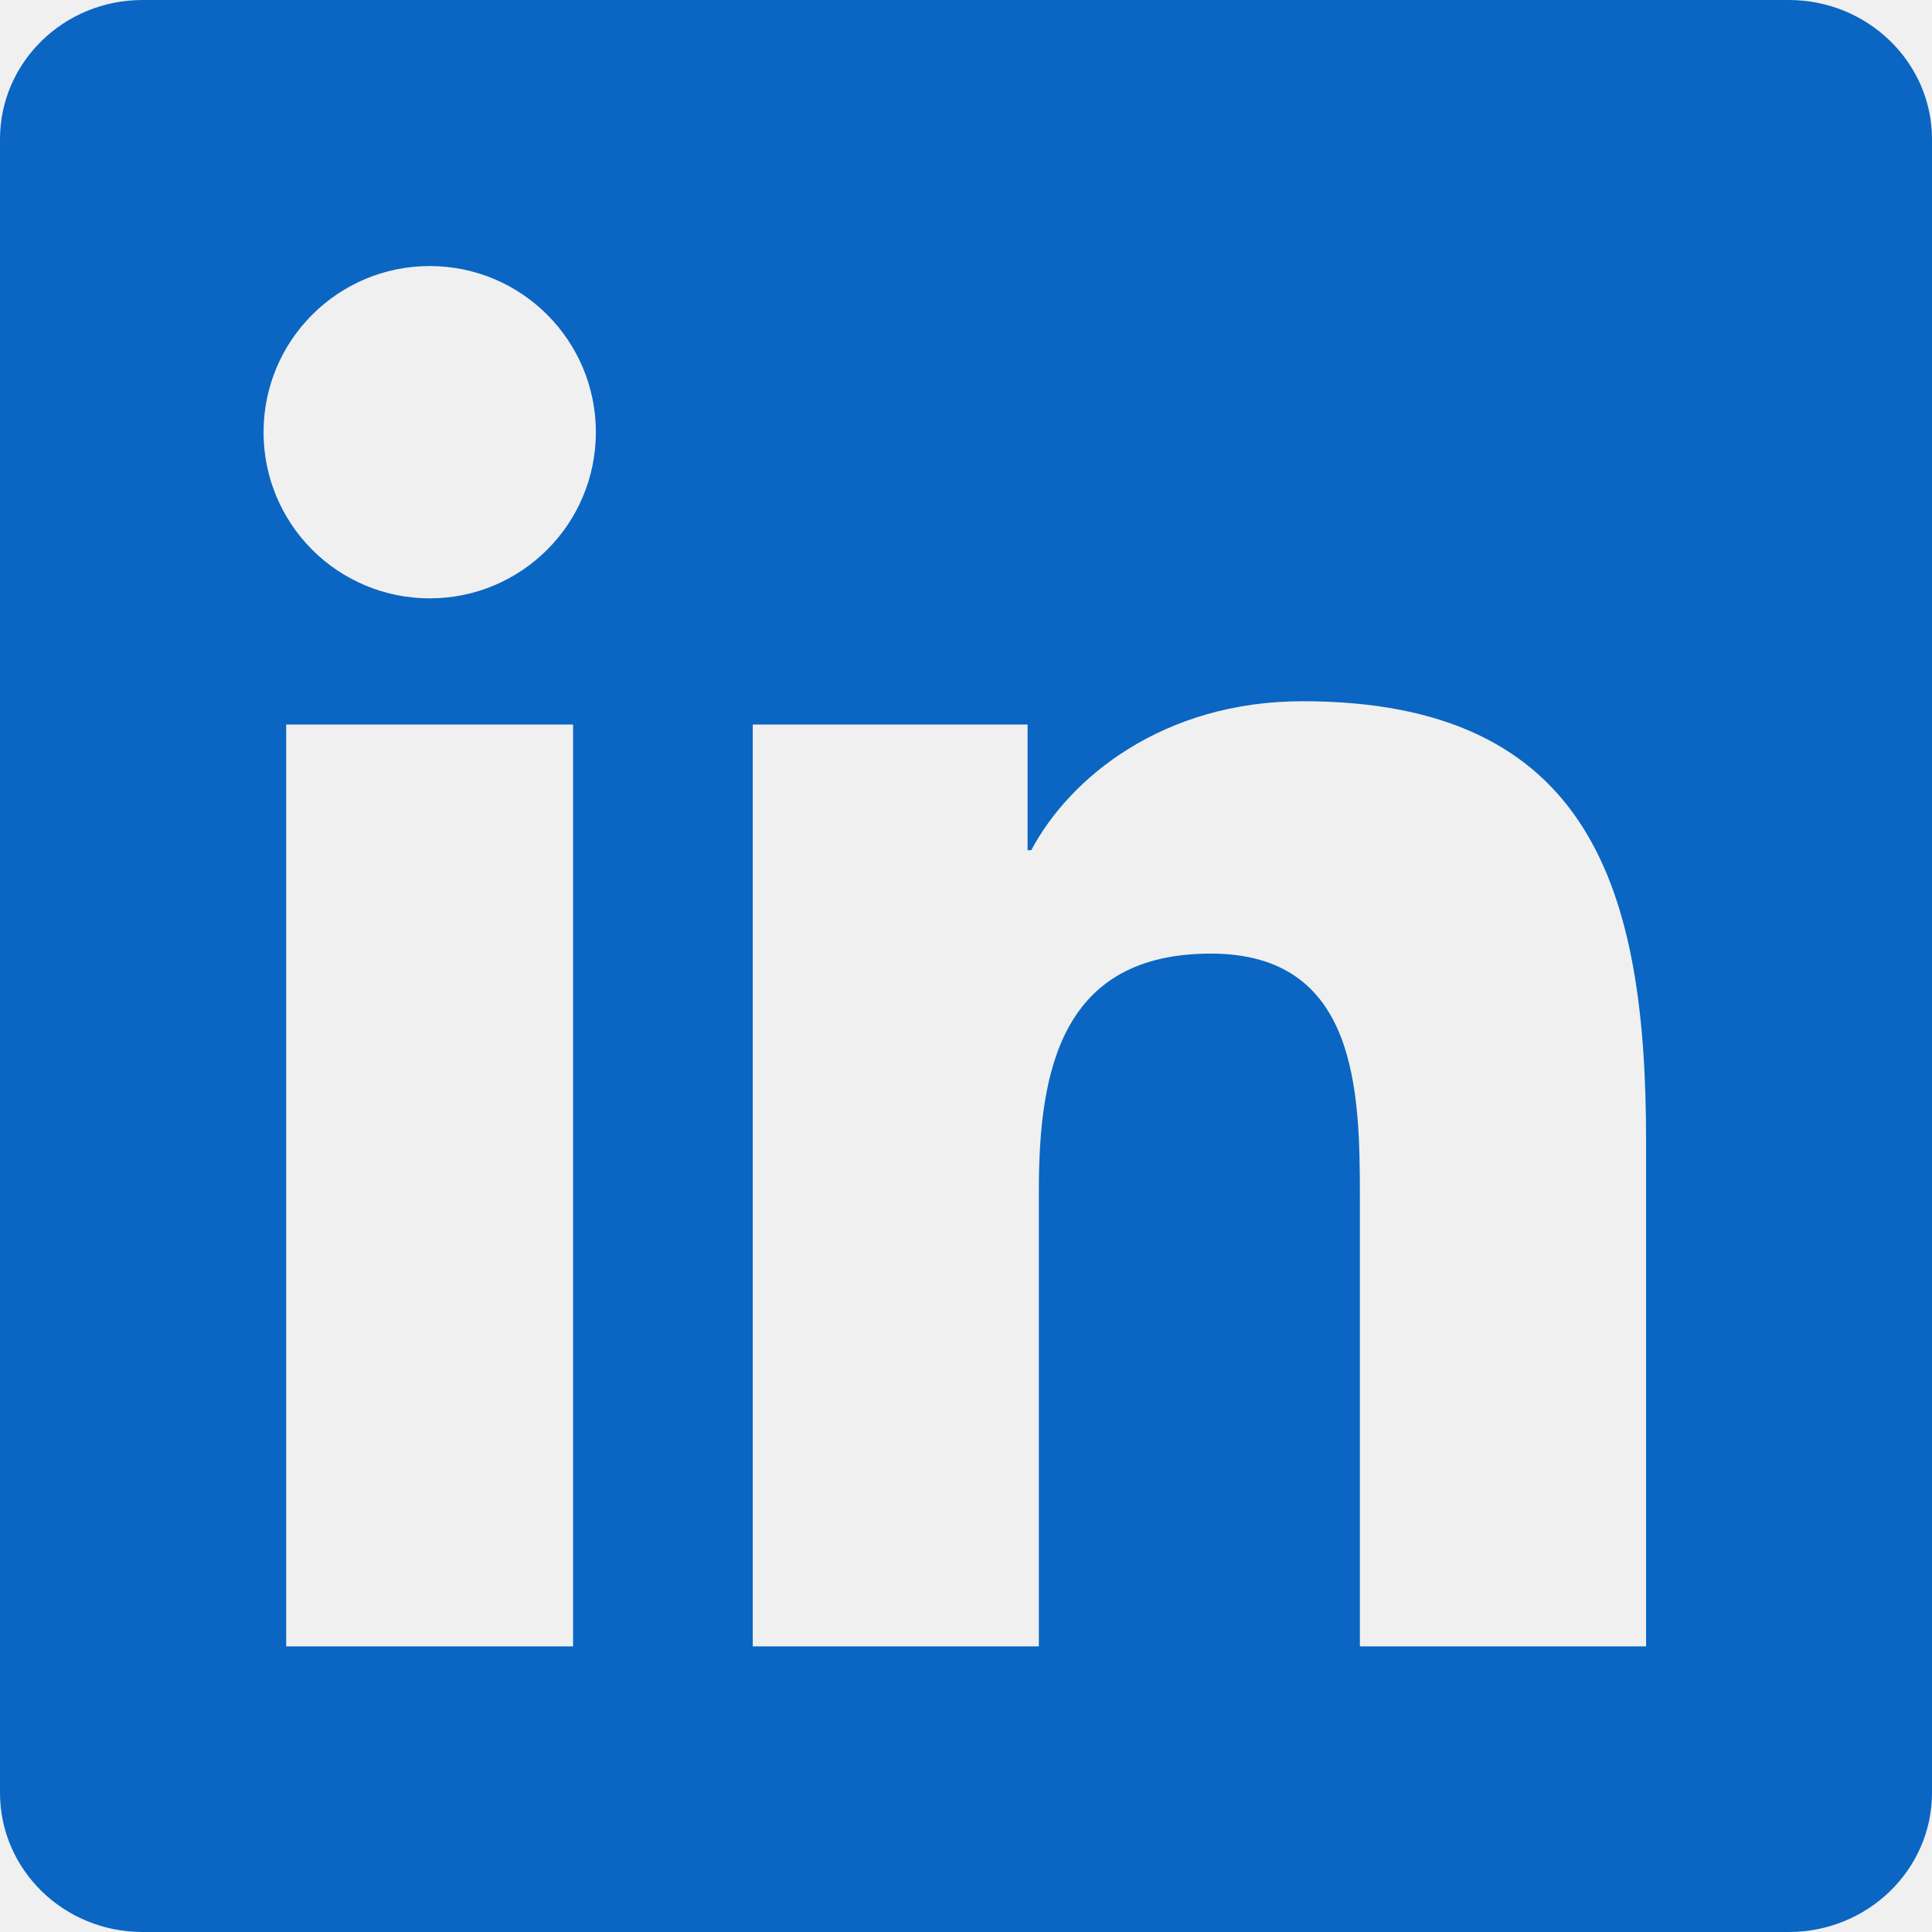
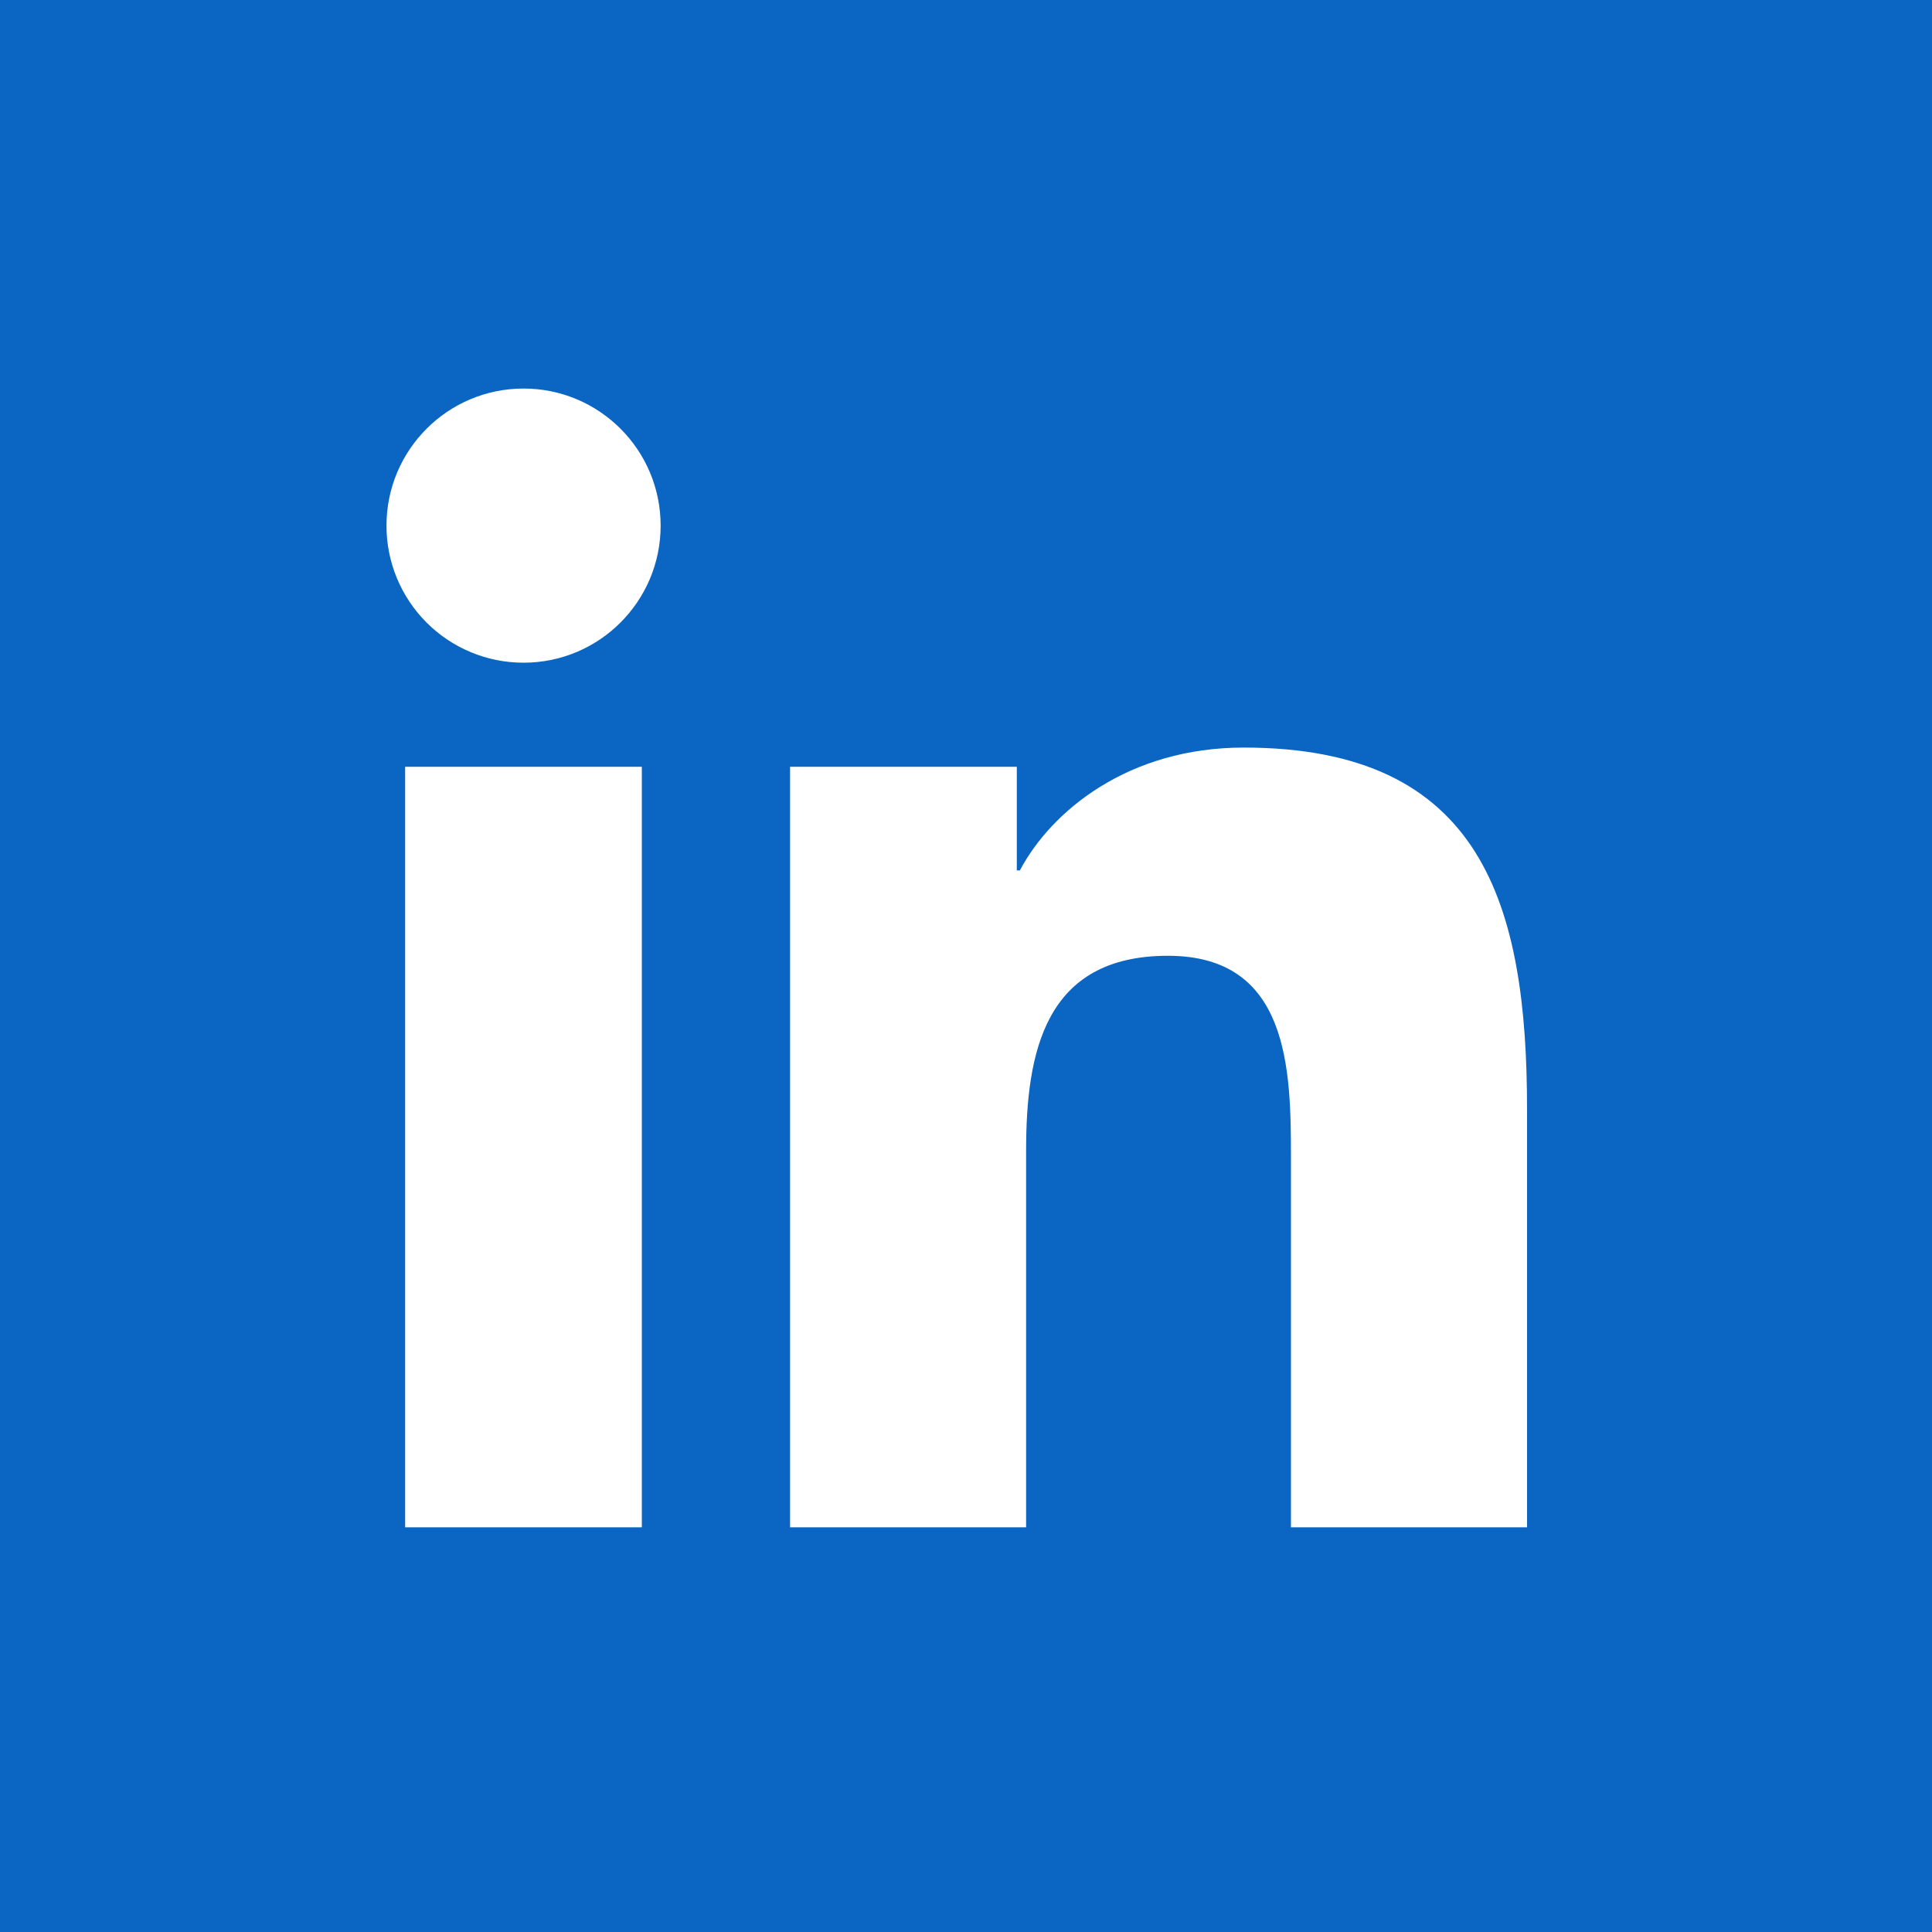
- <svg xmlns="http://www.w3.org/2000/svg" viewBox="0 0 24 24" fill="#0A66C2">
-   <path d="M20.447 20.452h-3.554v-5.569c0-1.328-.027-3.037-1.852-3.037-1.853 0-2.136 1.445-2.136 2.939v5.667H9.351V9h3.414v1.561h.046c.477-.9 1.637-1.85 3.37-1.85 3.601 0 4.267 2.37 4.267 5.455v6.286zM5.337 7.433a2.062 2.062 0 01-2.063-2.065 2.064 2.064 0 112.063 2.065zm1.782 13.019H3.555V9h3.564v11.452zM22.225 0H1.771C.792 0 0 .774 0 1.729v20.542C0 23.227.792 24 1.771 24h20.451C23.2 24 24 23.227 24 22.271V1.729C24 .774 23.2 0 22.222 0h.003z" />
+ <svg xmlns="http://www.w3.org/2000/svg" viewBox="0 0 24 24" role="img" aria-label="LinkedIn">
+   <rect width="24" height="24" fill="#0A66C2" />
+   <g fill="#FFFFFF" transform="translate(2.1 2.1) scale(0.825)">
+     <path d="M20.447 20.452h-3.554v-5.569c0-1.328-.027-3.037-1.852-3.037-1.853 0-2.136 1.445-2.136 2.939v5.667H9.351V9h3.414v1.561h.046c.477-.9 1.637-1.85 3.37-1.85 3.601 0 4.267 2.37 4.267 5.455v6.286zM5.337 7.433a2.062 2.062 0 01-2.063-2.065 2.064 2.064 0 112.063 2.065zm1.782 13.019H3.555V9h3.564v11.452z" />
+   </g>
</svg>
